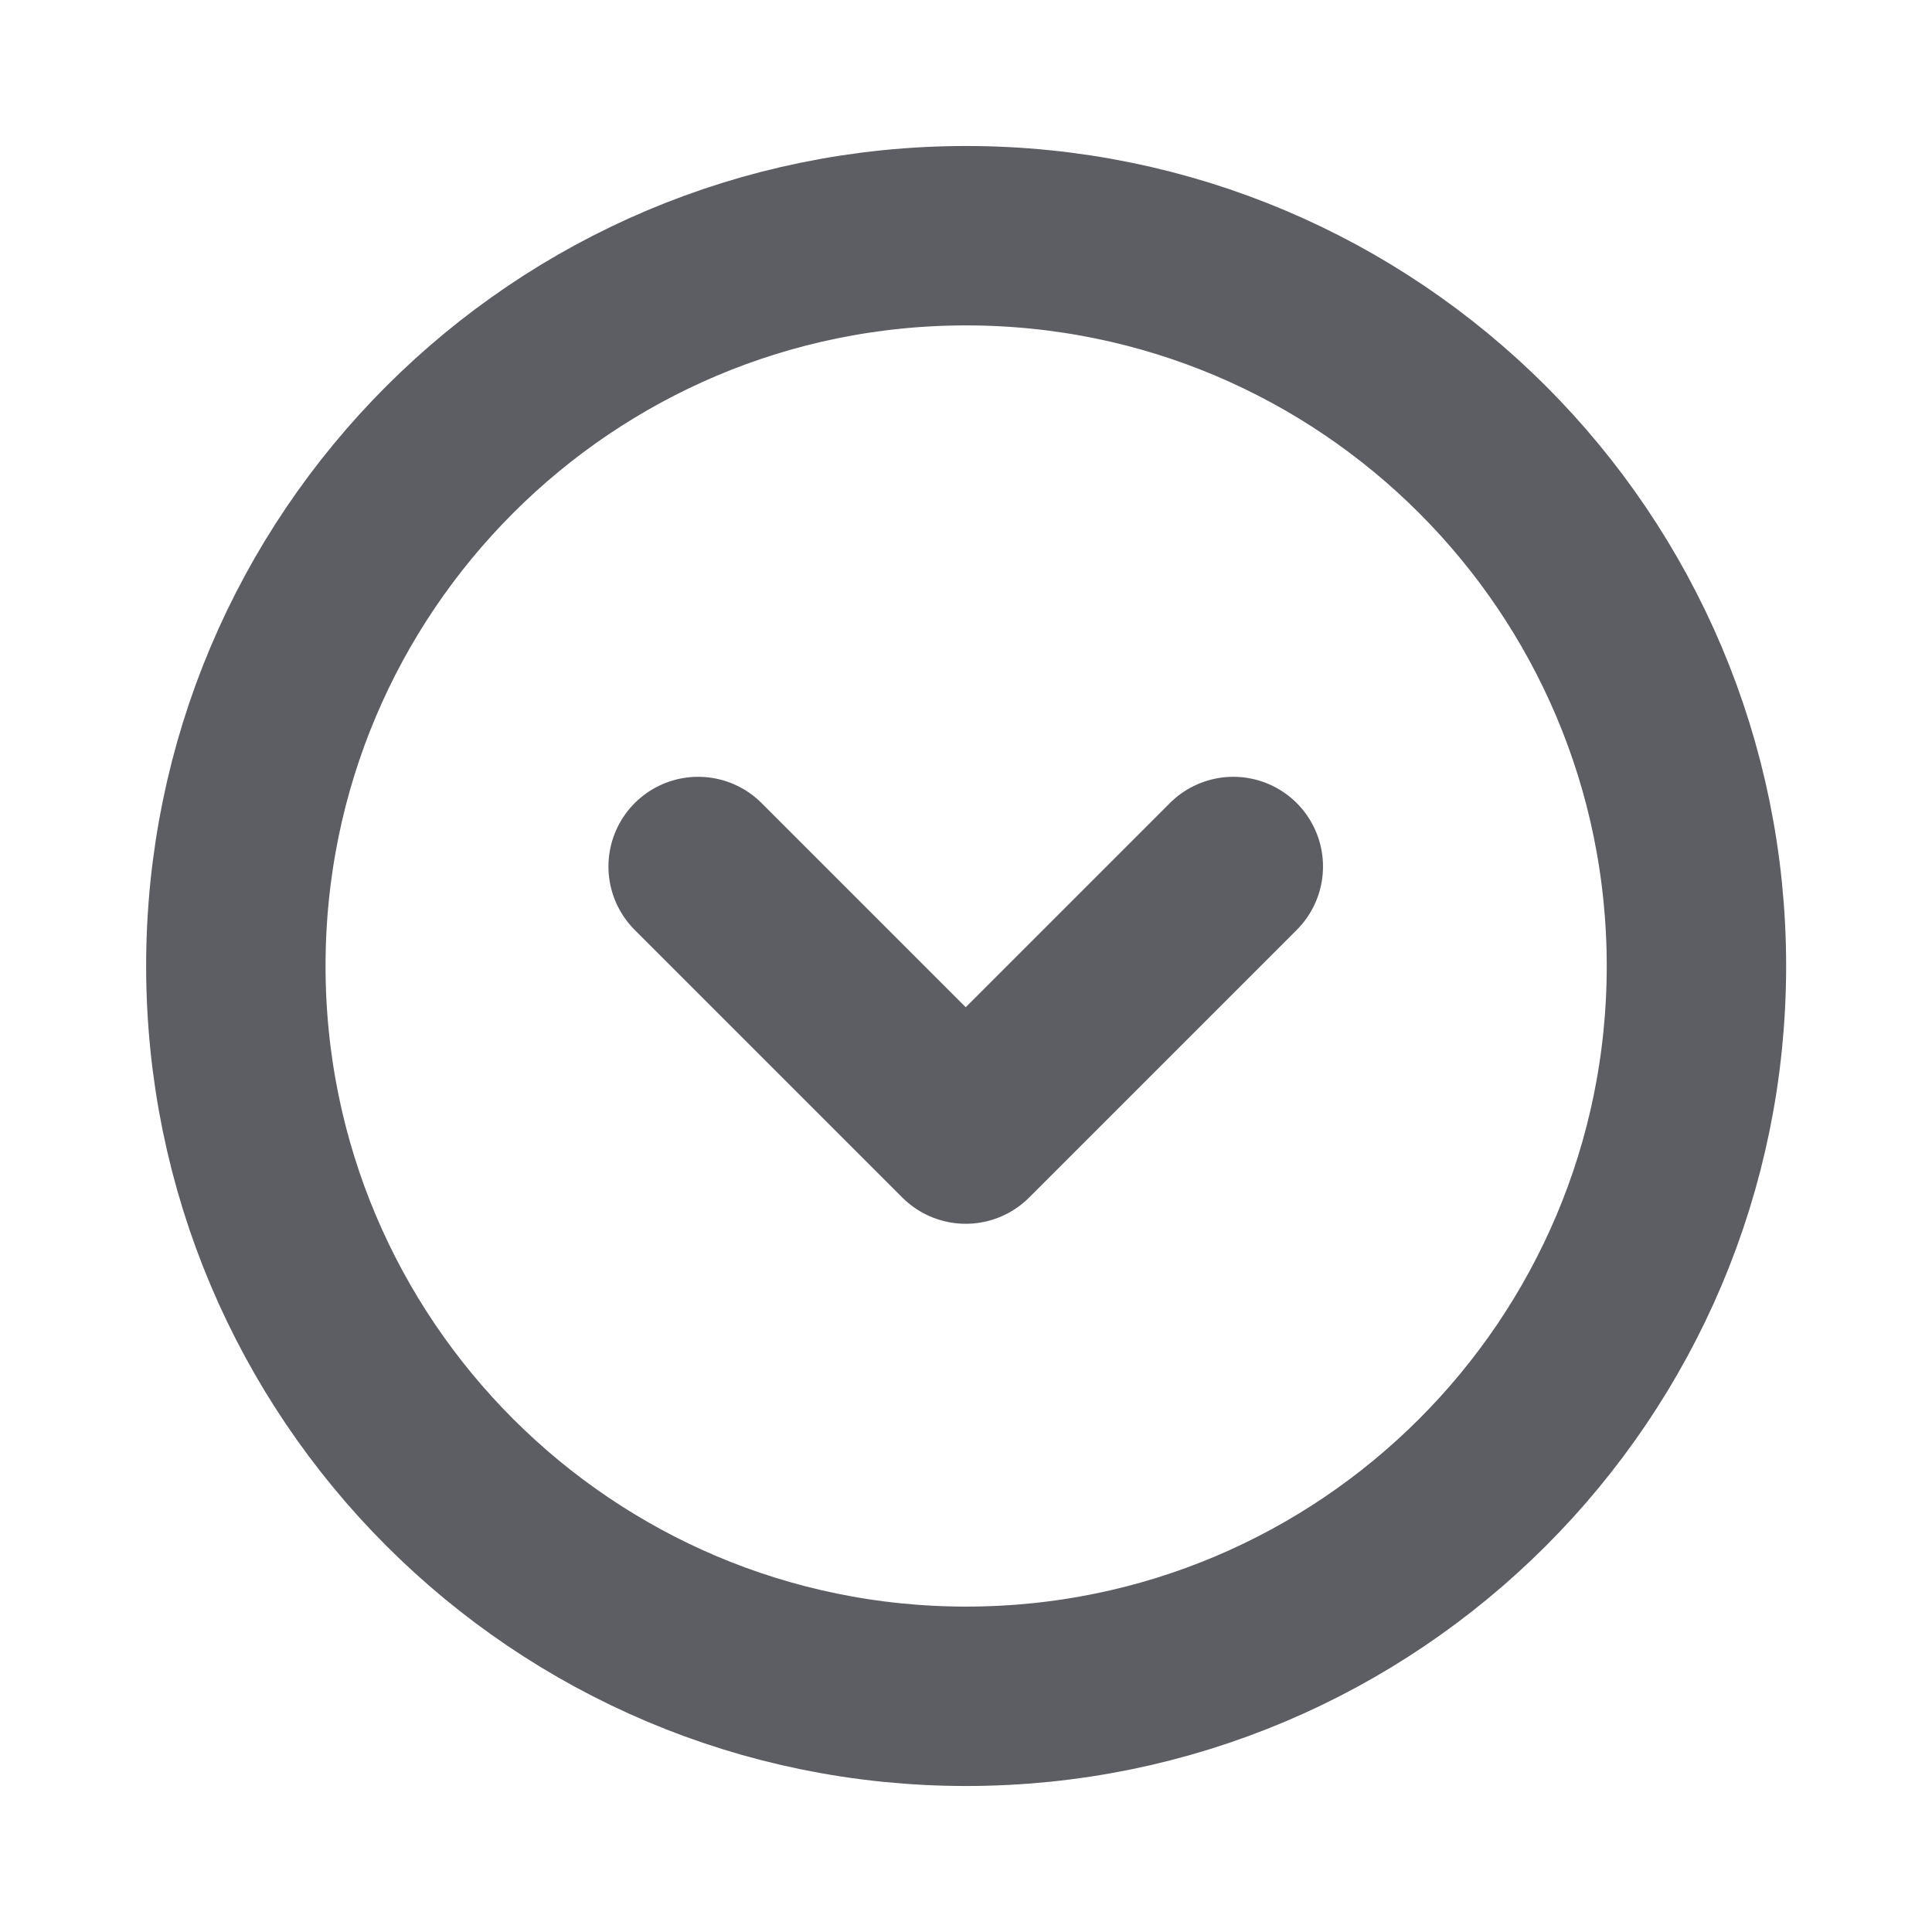
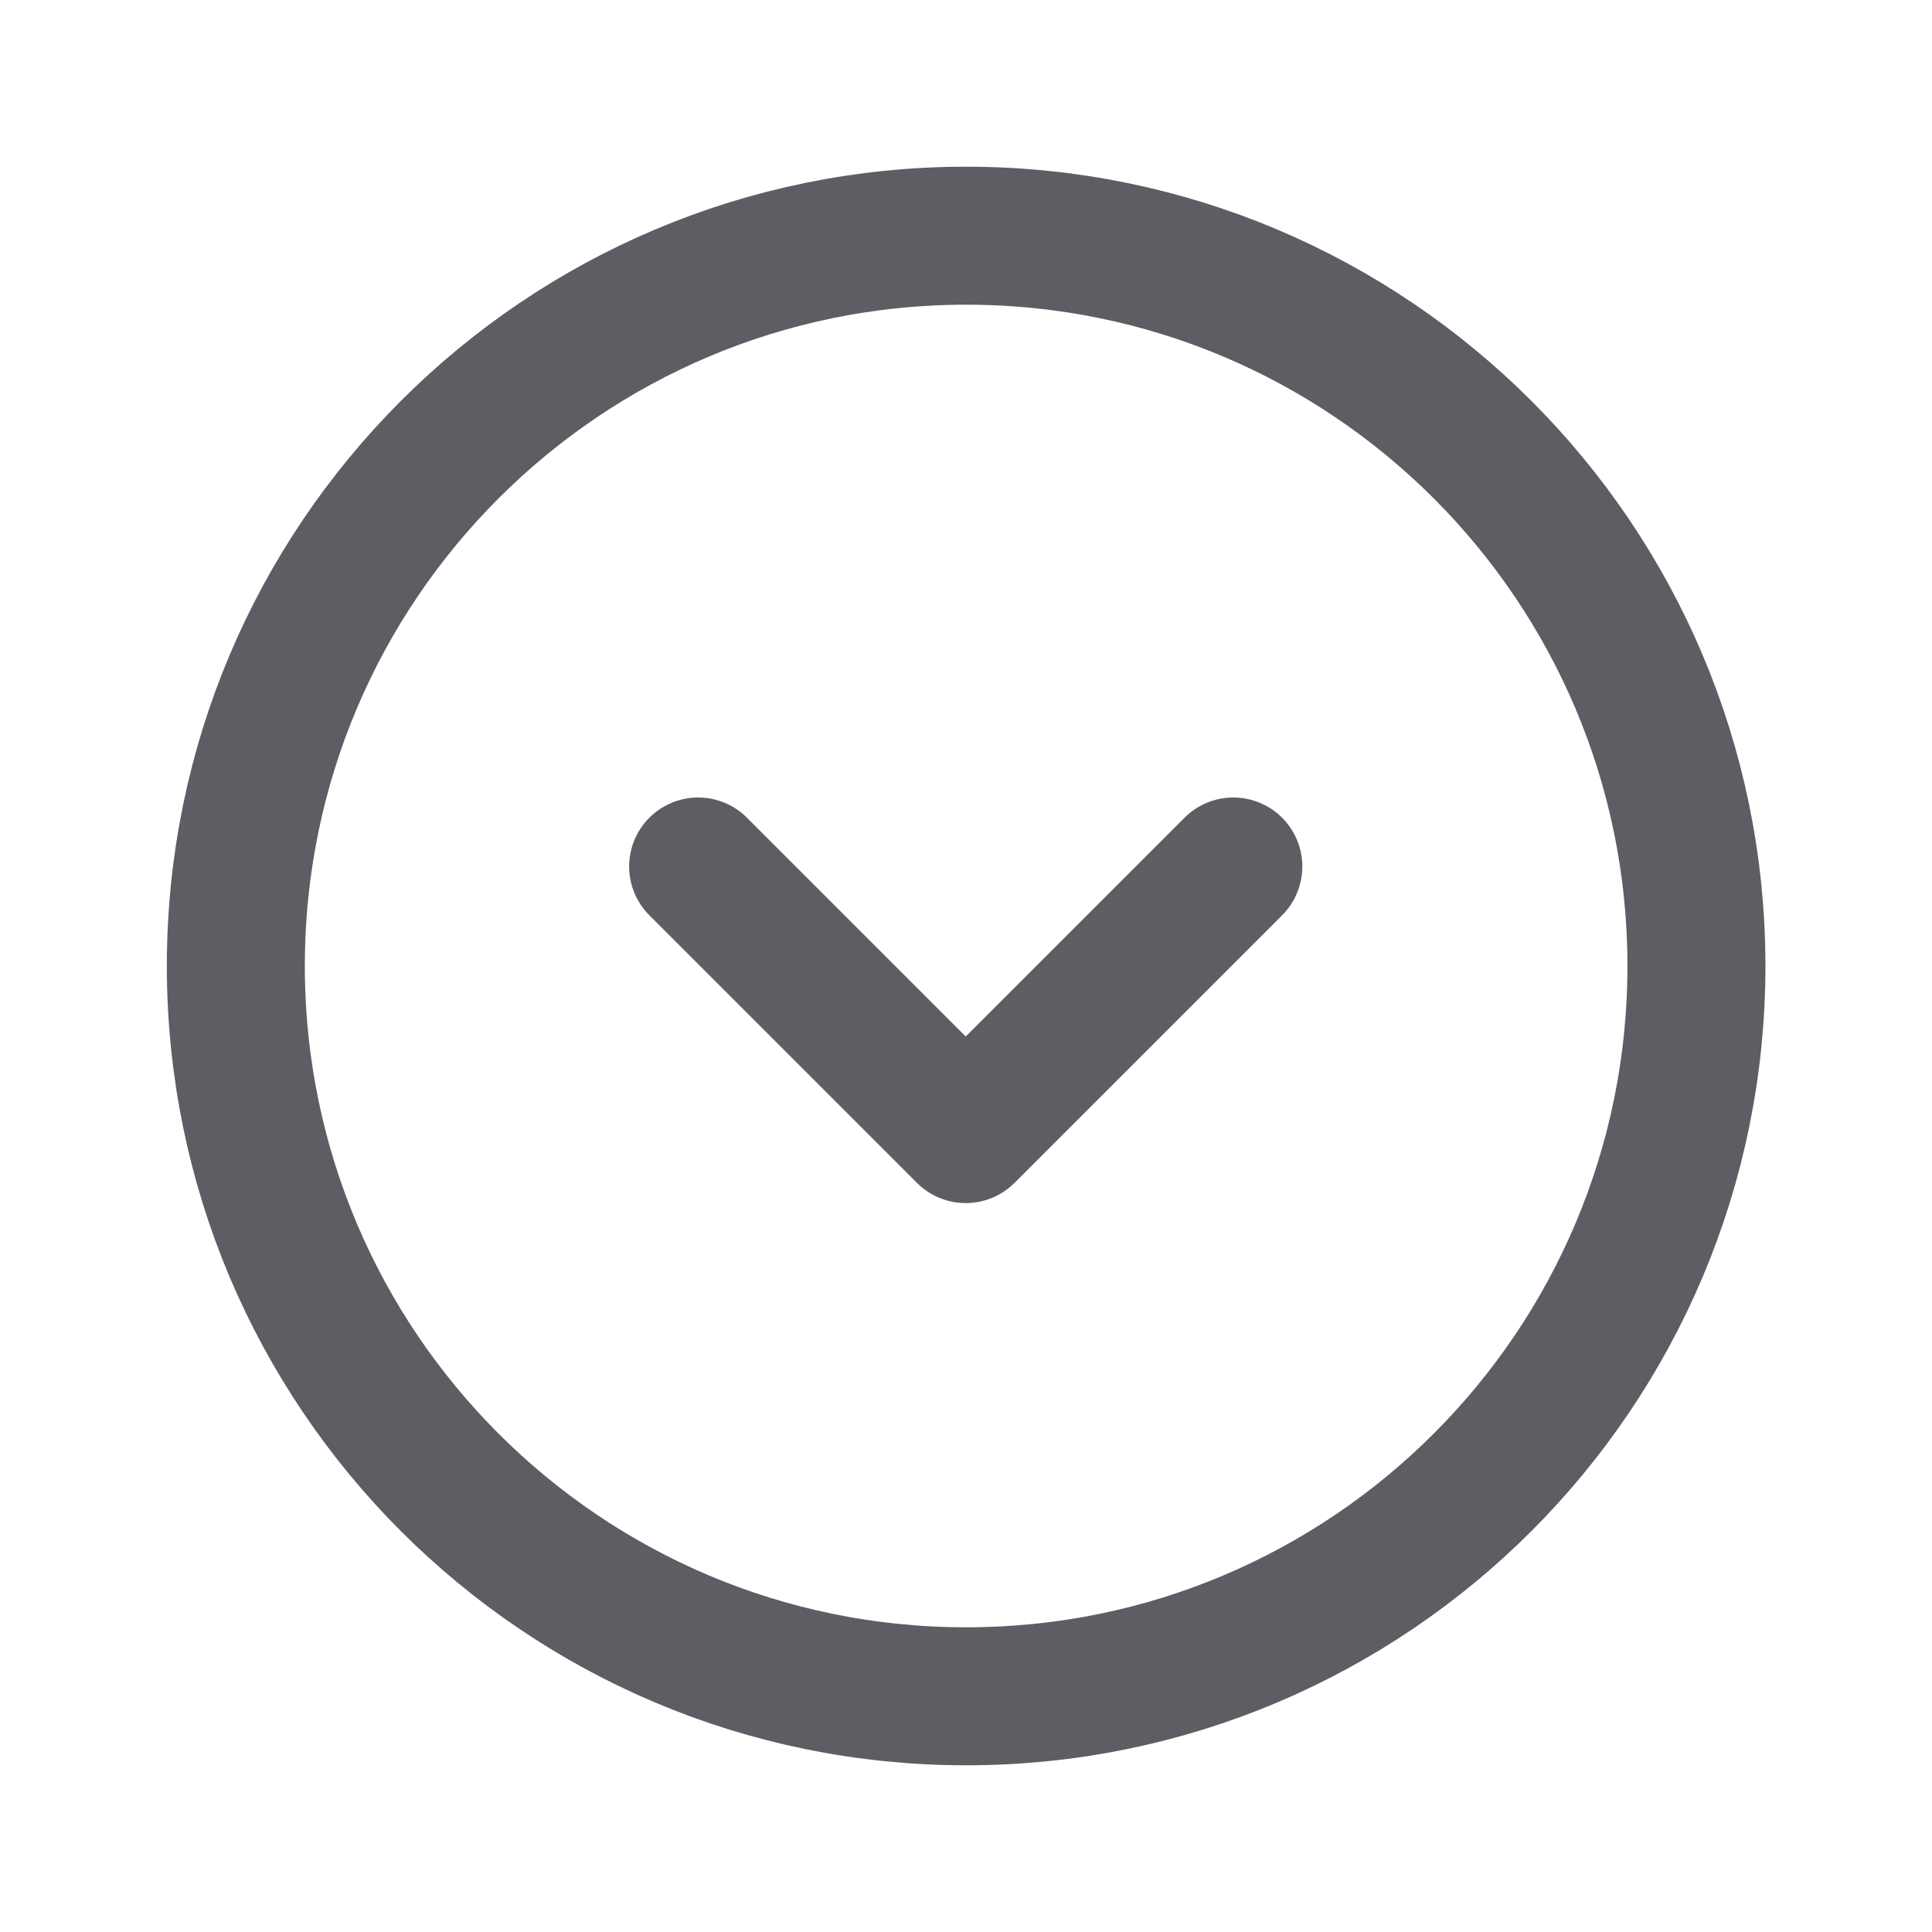
<svg xmlns="http://www.w3.org/2000/svg" width="14" height="14" viewBox="0 0 14 14" fill="none">
-   <circle cx="7.001" cy="7" r="5.292" stroke="#5C5E63" stroke-width="1.3" stroke-linecap="round" stroke-linejoin="round" />
-   <path d="M5.059 6.279L6.998 8.218L8.937 6.279" stroke="#5C5E63" stroke-width="1.3" stroke-linecap="round" stroke-linejoin="round" />
+   <circle cx="7.001" cy="7" r="5.292" stroke="#5C5E63" stroke-linecap="round" stroke-linejoin="round" />
+   <path d="M5.059 6.279L6.998 8.218L8.937 6.279" stroke="#5C5E63" stroke-linecap="round" stroke-linejoin="round" />
</svg>
